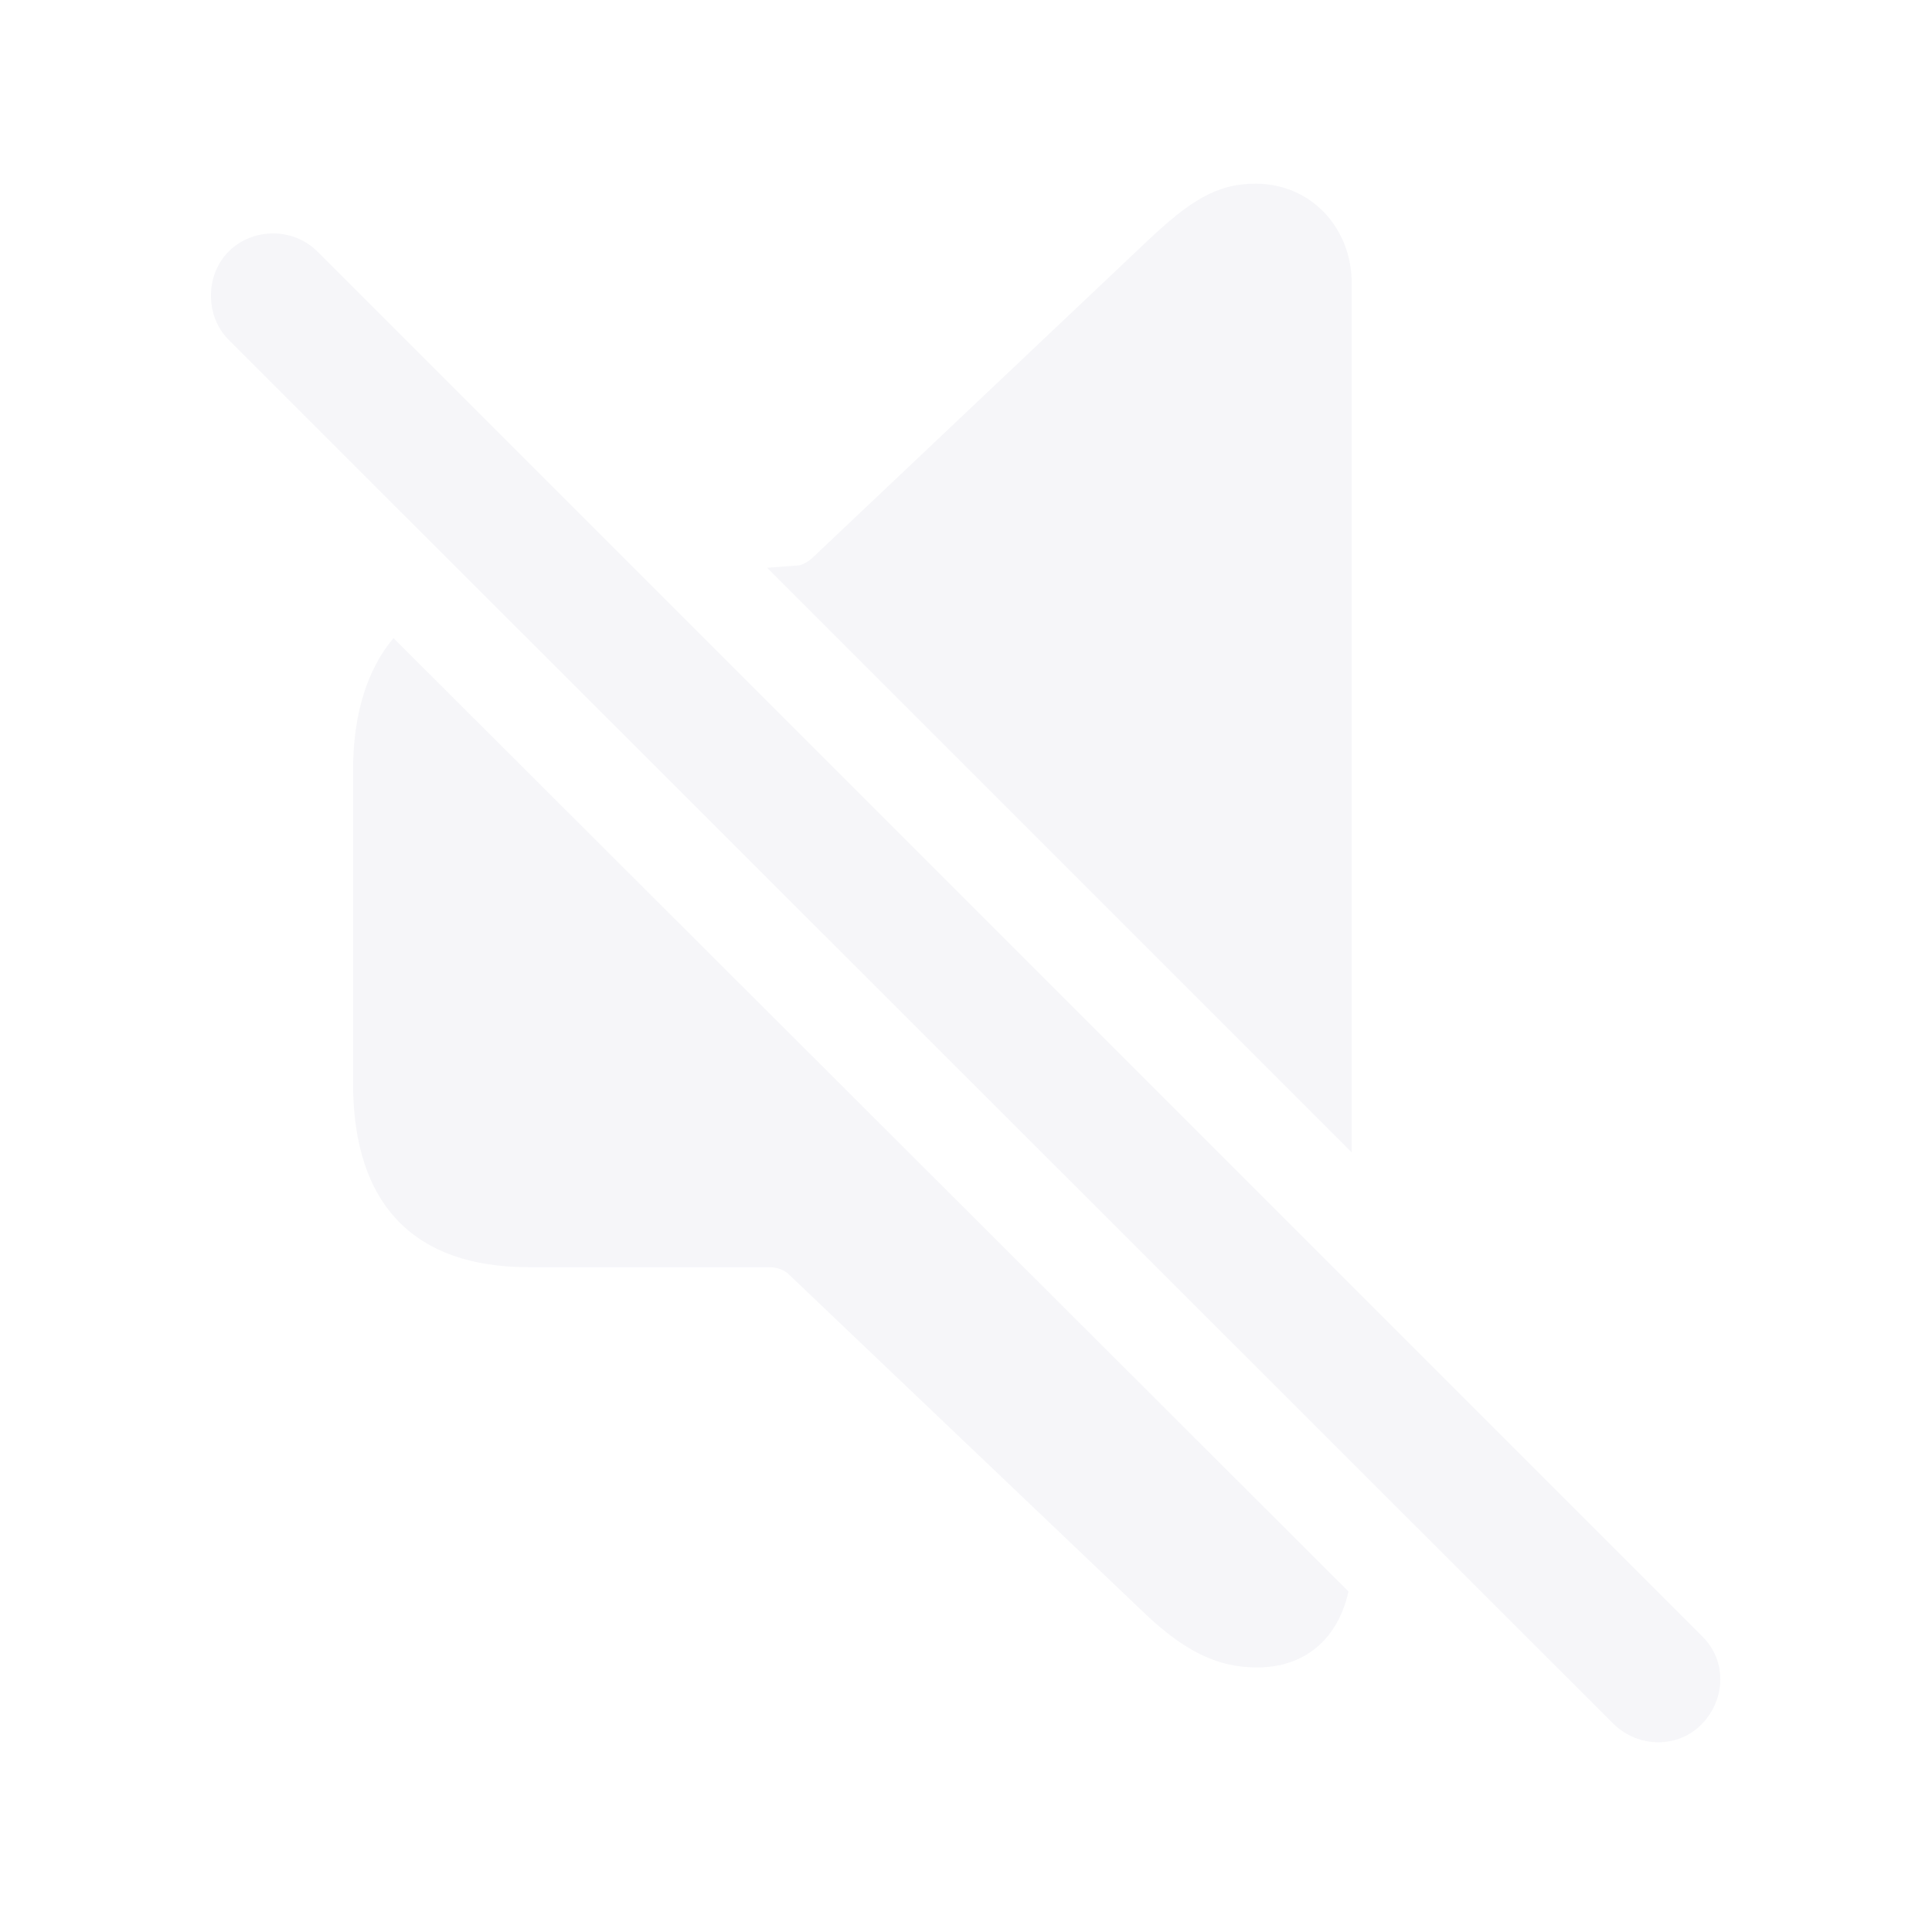
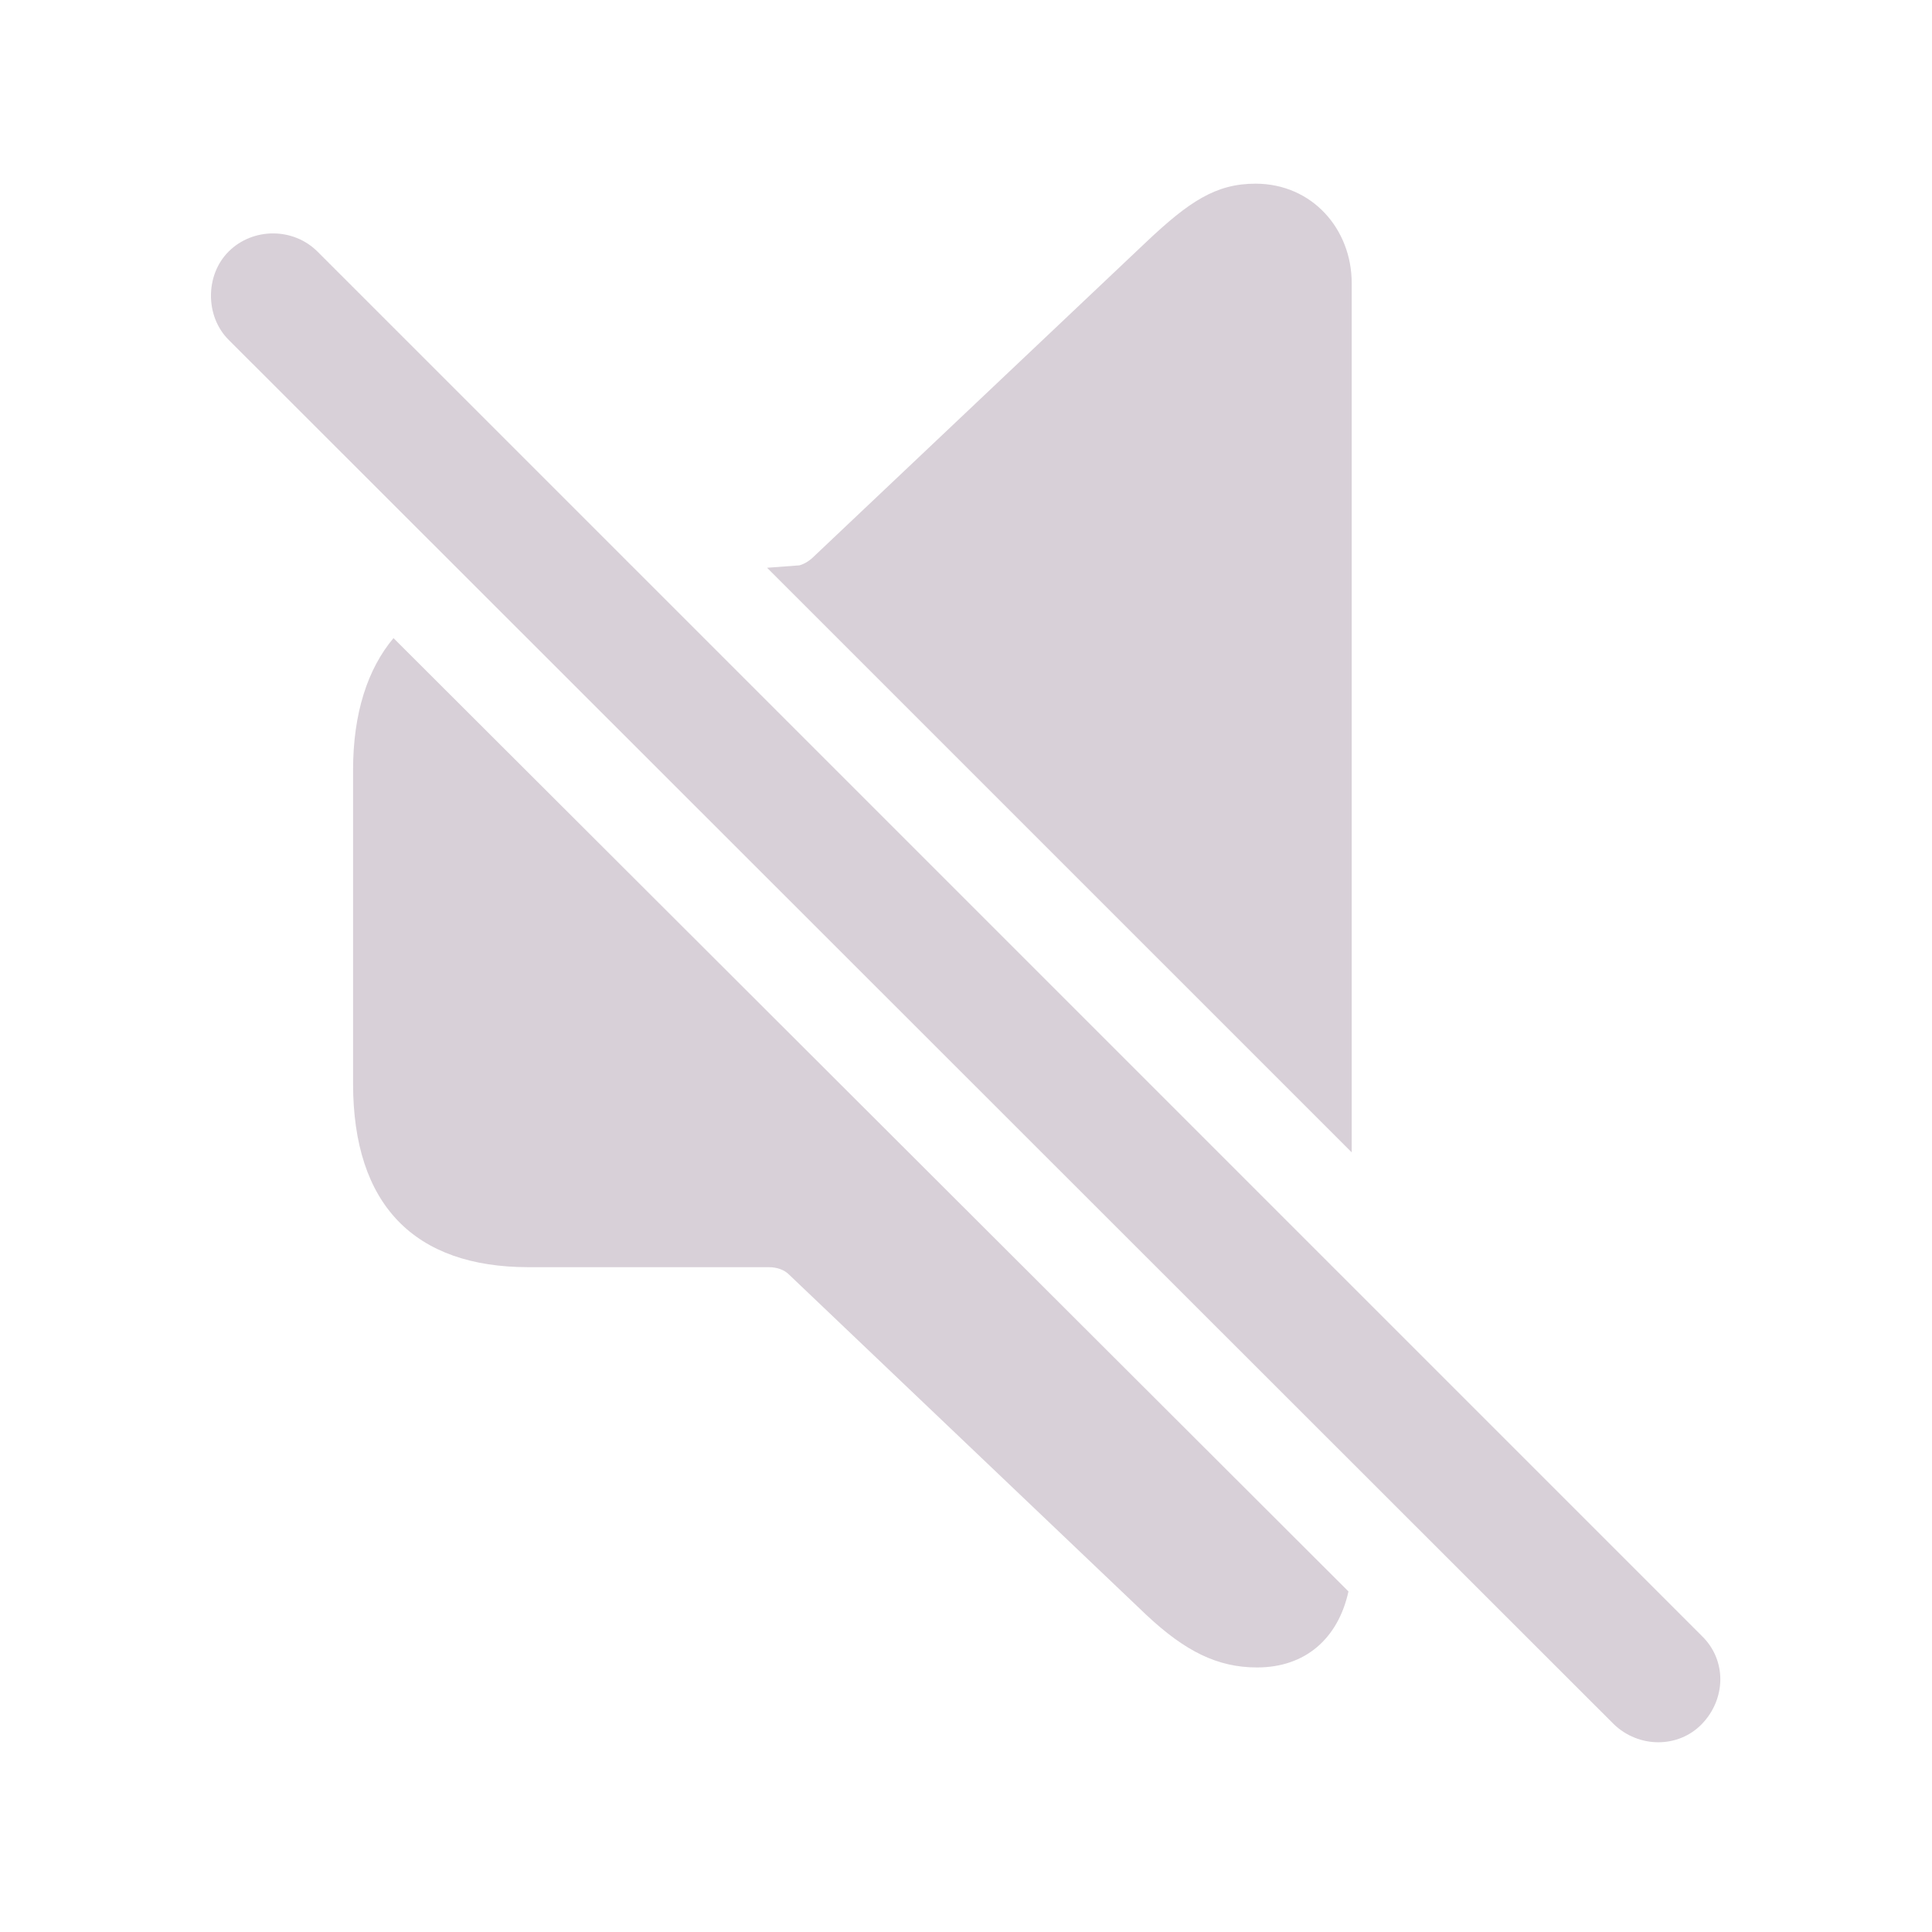
- <svg fill="#F6F6F9" width="120px" height="120px" viewBox="0 0 56 56">
+ <svg fill="#D8D0D8" width="120px" height="120px" viewBox="0 0 56 56">
  <path d="M 39.18 33.402 L 39.18 8.207 C 39.18 6.637 38.031 5.324 36.391 5.324 C 35.242 5.324 34.469 5.84 33.227 7.012 L 23.617 16.105 C 23.477 16.246 23.336 16.34 23.172 16.387 L 22.234 16.457 Z M 46.773 49.973 C 47.5 50.676 48.648 50.676 49.328 49.973 C 50.031 49.246 50.055 48.121 49.328 47.418 L 9.203 7.293 C 8.5 6.59 7.328 6.59 6.625 7.293 C 5.945 7.973 5.945 9.168 6.625 9.848 Z M 36.437 48.332 C 37.82 48.332 38.781 47.512 39.086 46.129 L 11.406 18.496 C 10.656 19.387 10.234 20.676 10.234 22.316 L 10.234 31.41 C 10.234 34.926 12.015 36.73 15.32 36.73 L 22.281 36.73 C 22.515 36.73 22.727 36.801 22.867 36.941 L 33.227 46.809 C 34.352 47.863 35.289 48.332 36.437 48.332 Z" />
</svg>
